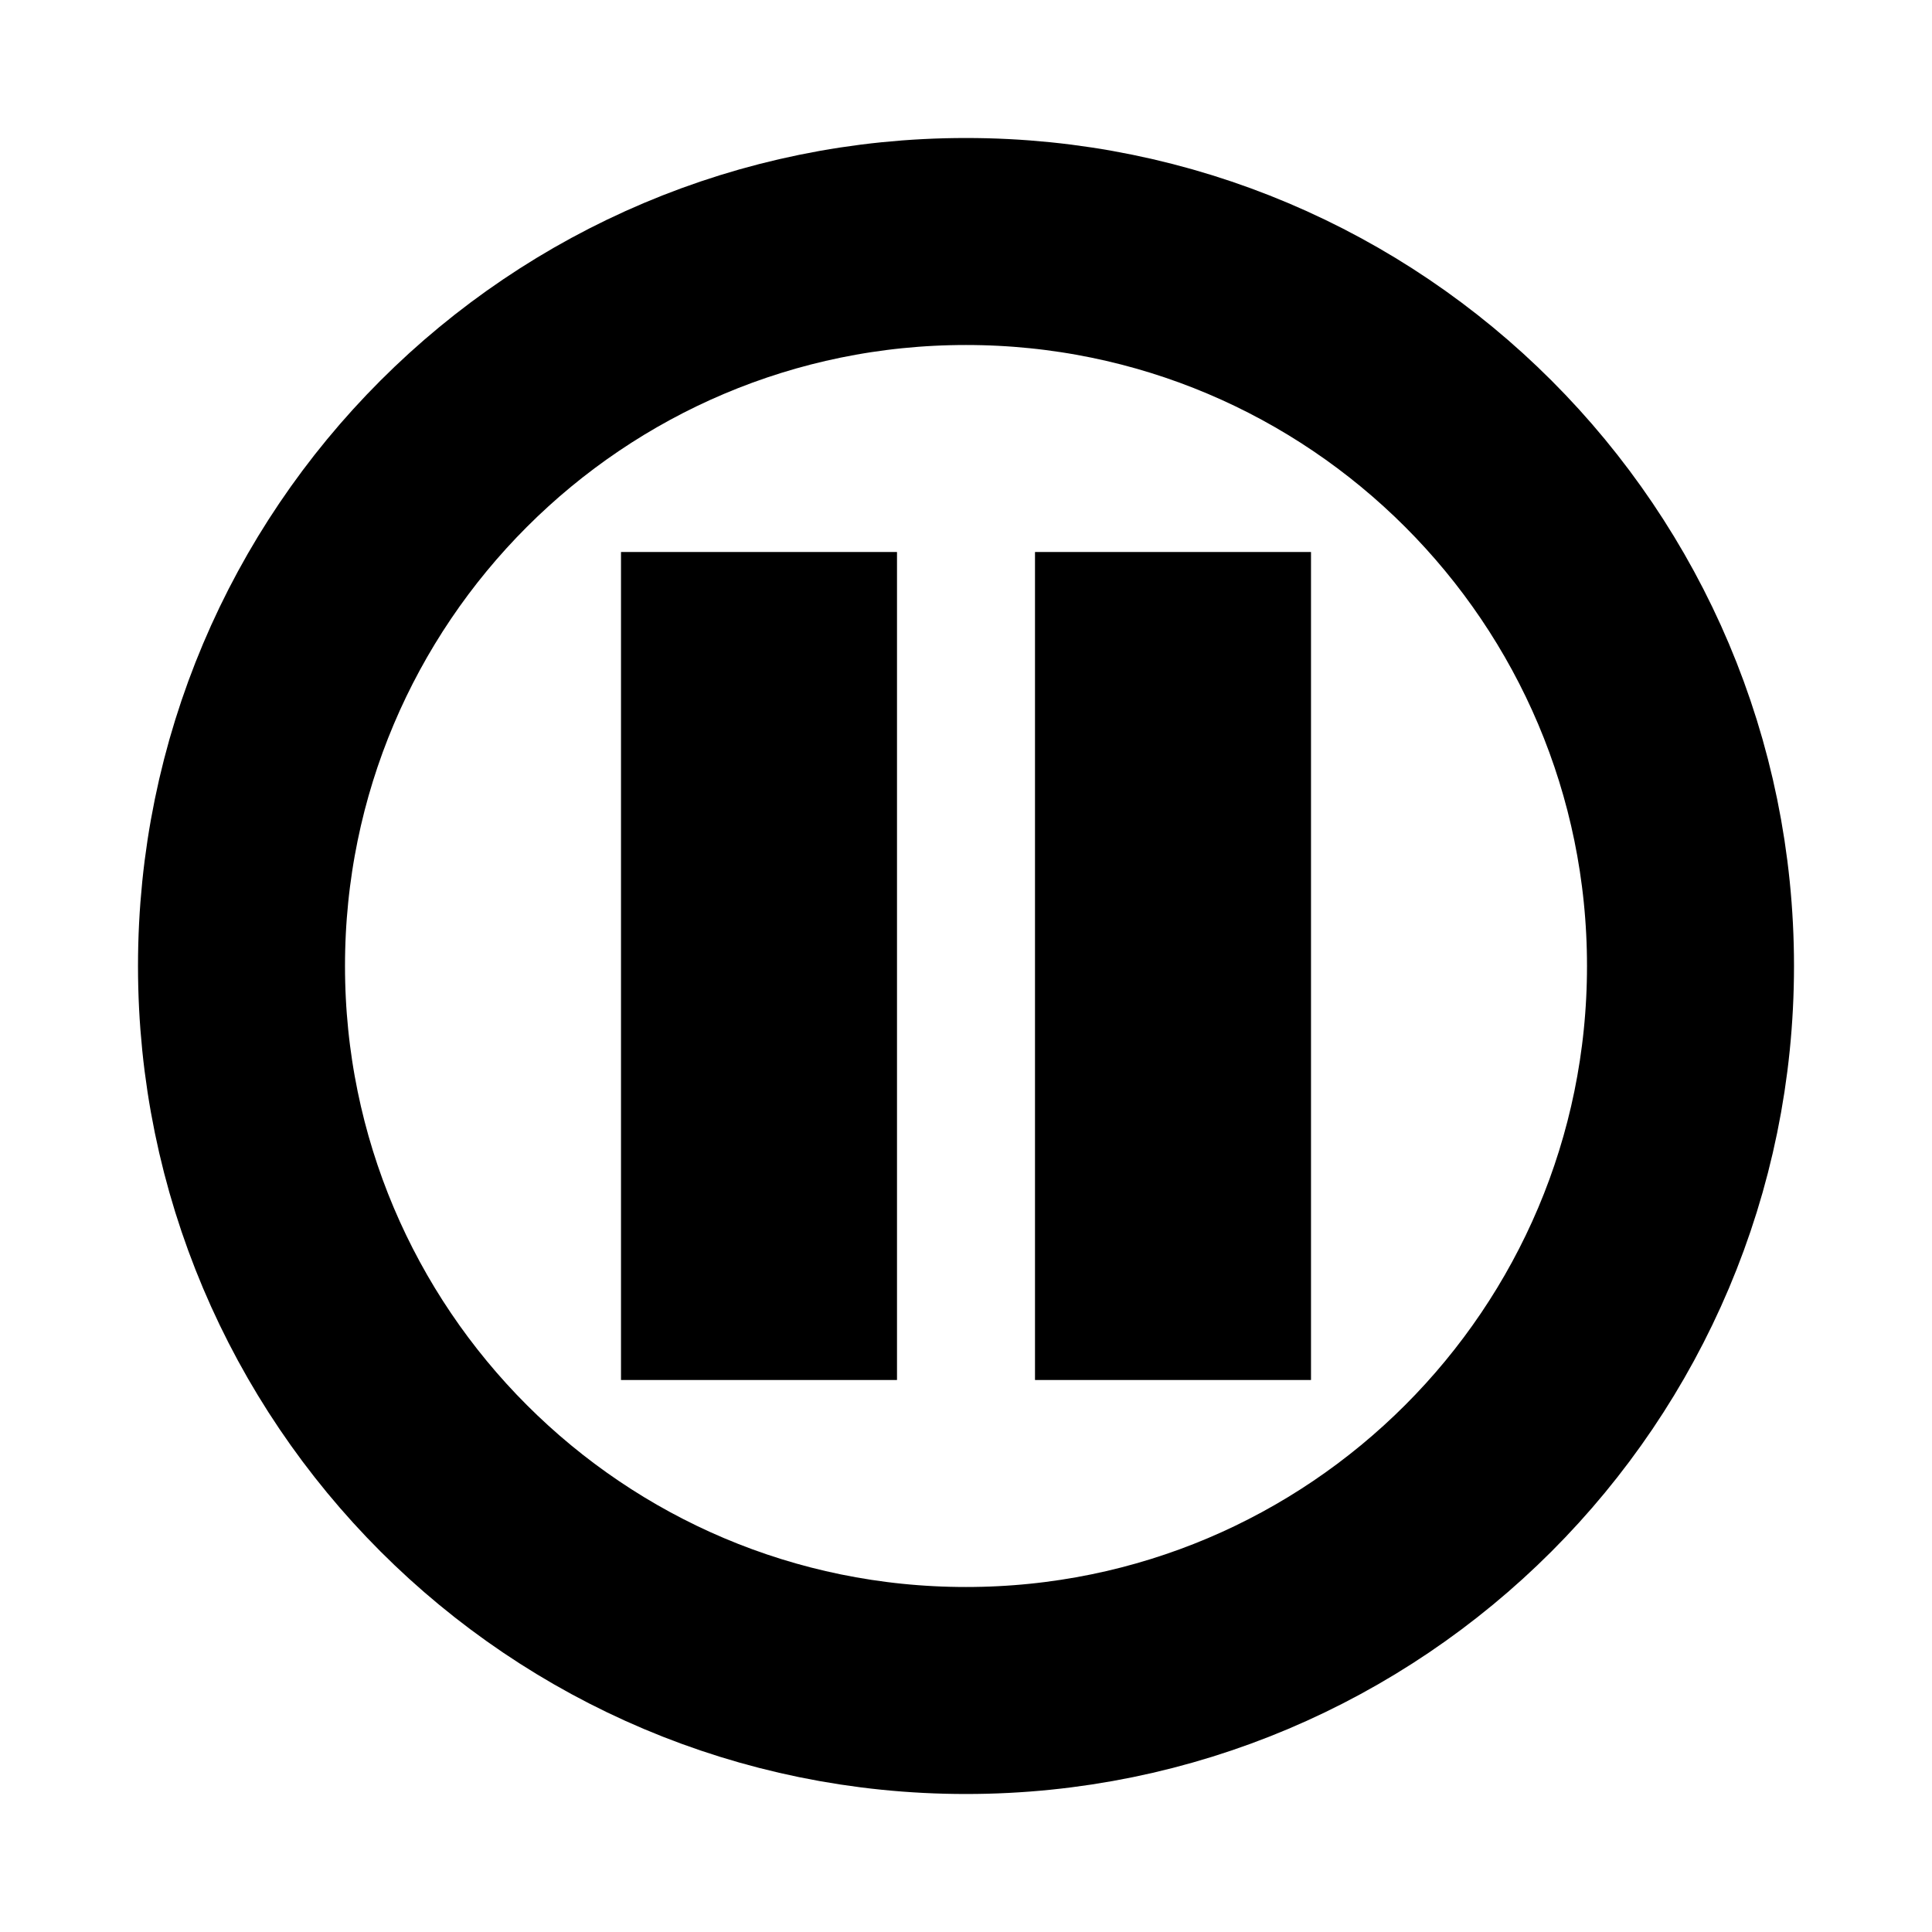
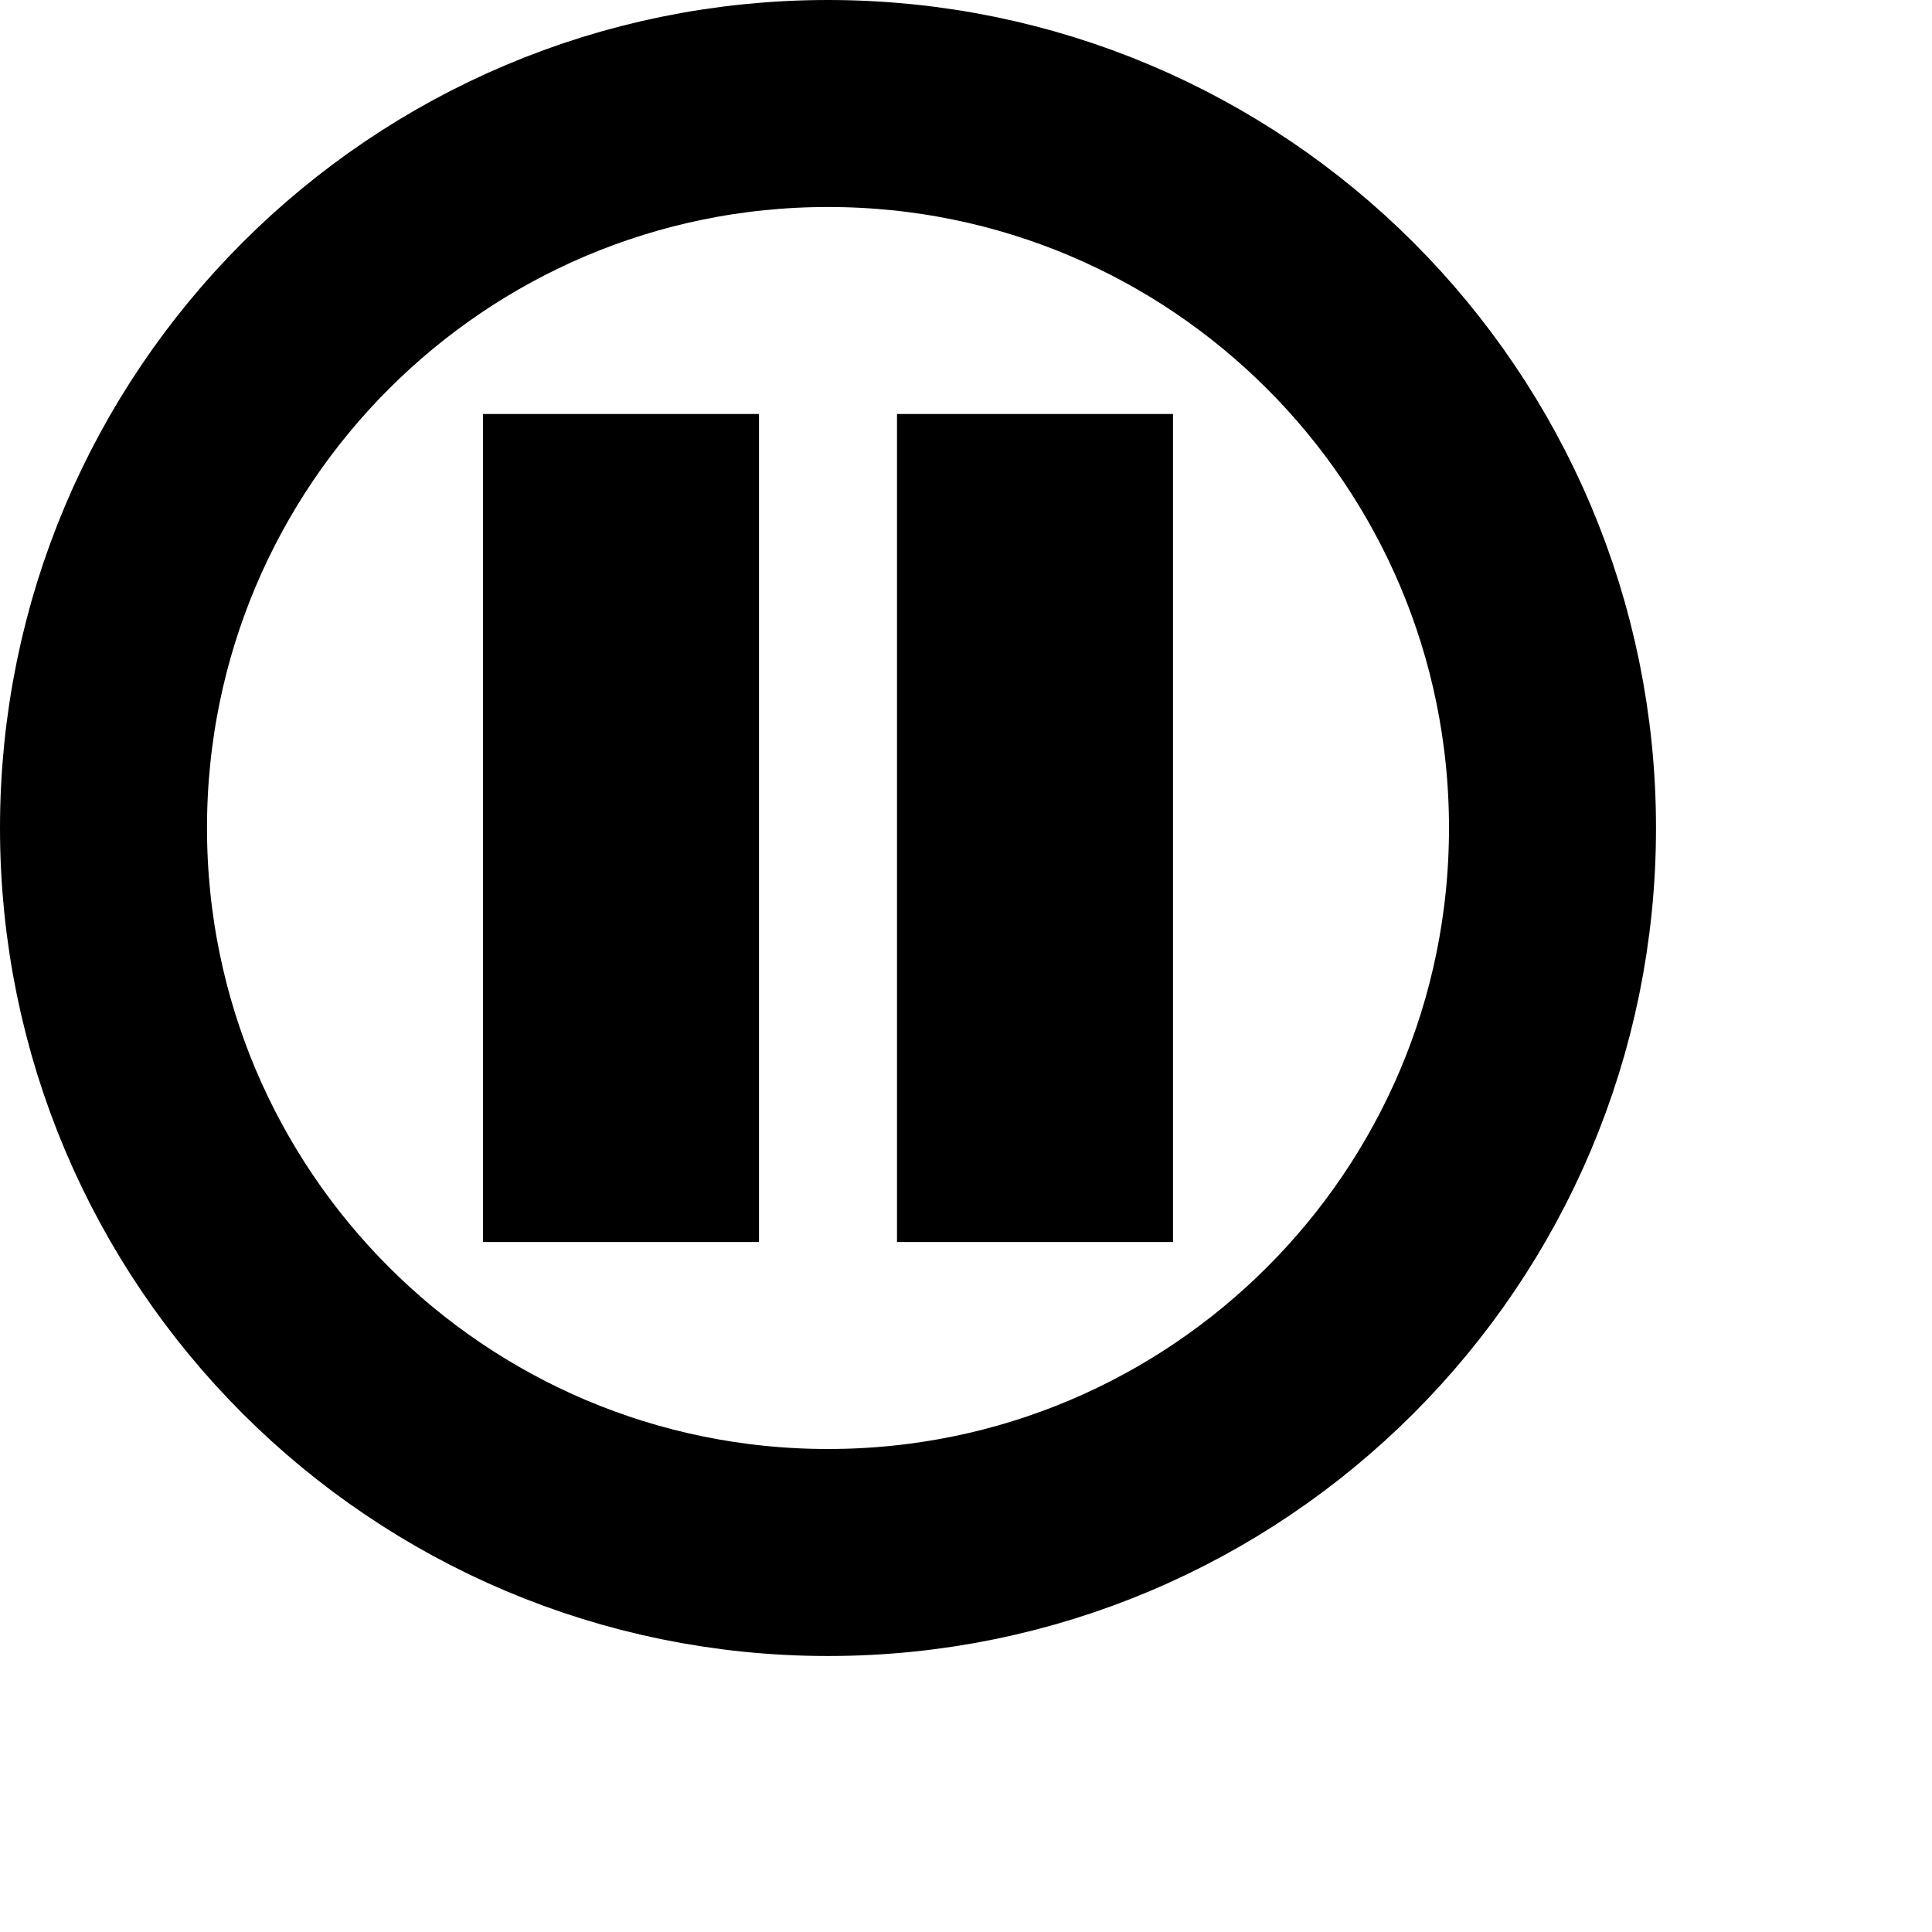
<svg xmlns="http://www.w3.org/2000/svg" width="14" height="14">
  <g fill="none" fill-rule="evenodd">
-     <circle cx="7" cy="7" r="5.25" stroke="currentColor" stroke-width="1.5" />
-     <path fill="currentColor" d="M4.5 4h2v6h-2zM7.5 4h2v6h-2z" />
+     <circle cx="6" cy="6" r="5.25" stroke="currentColor" stroke-width="1.5" />
+     <path fill="currentColor" d="M3.5 3h2v6h-2zM6.5 3h2v6h-2z" />
  </g>
</svg>
